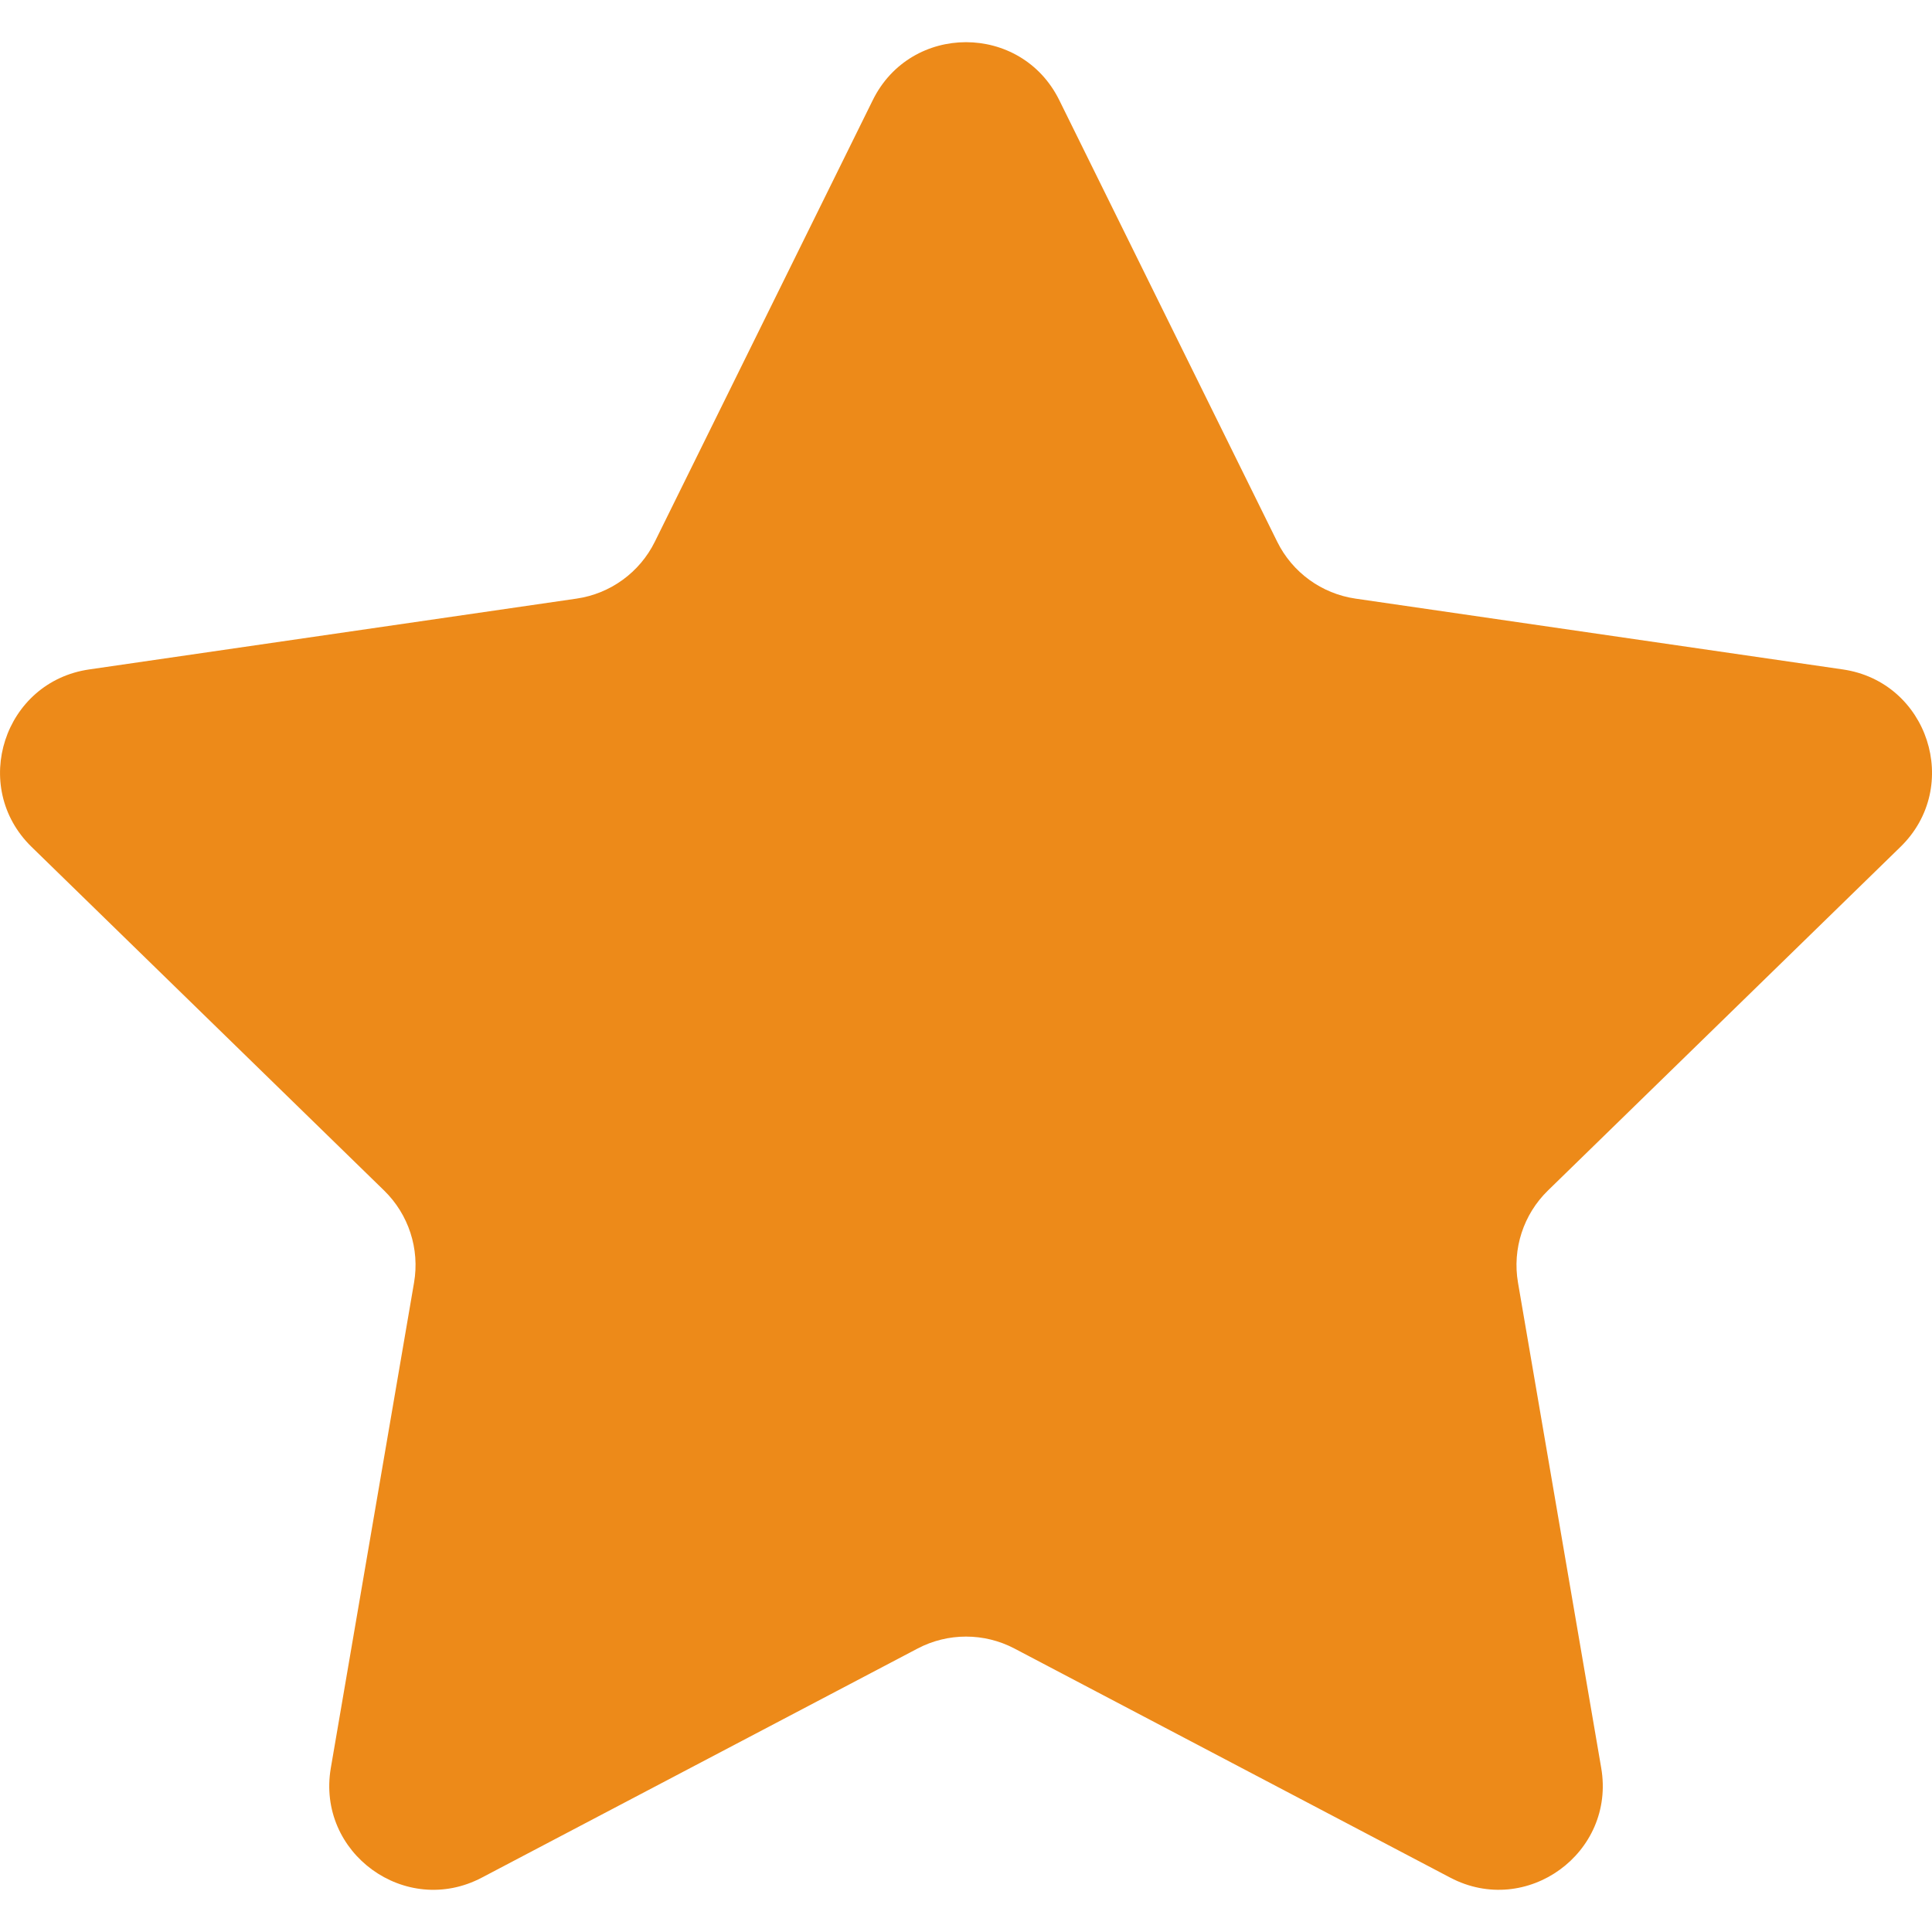
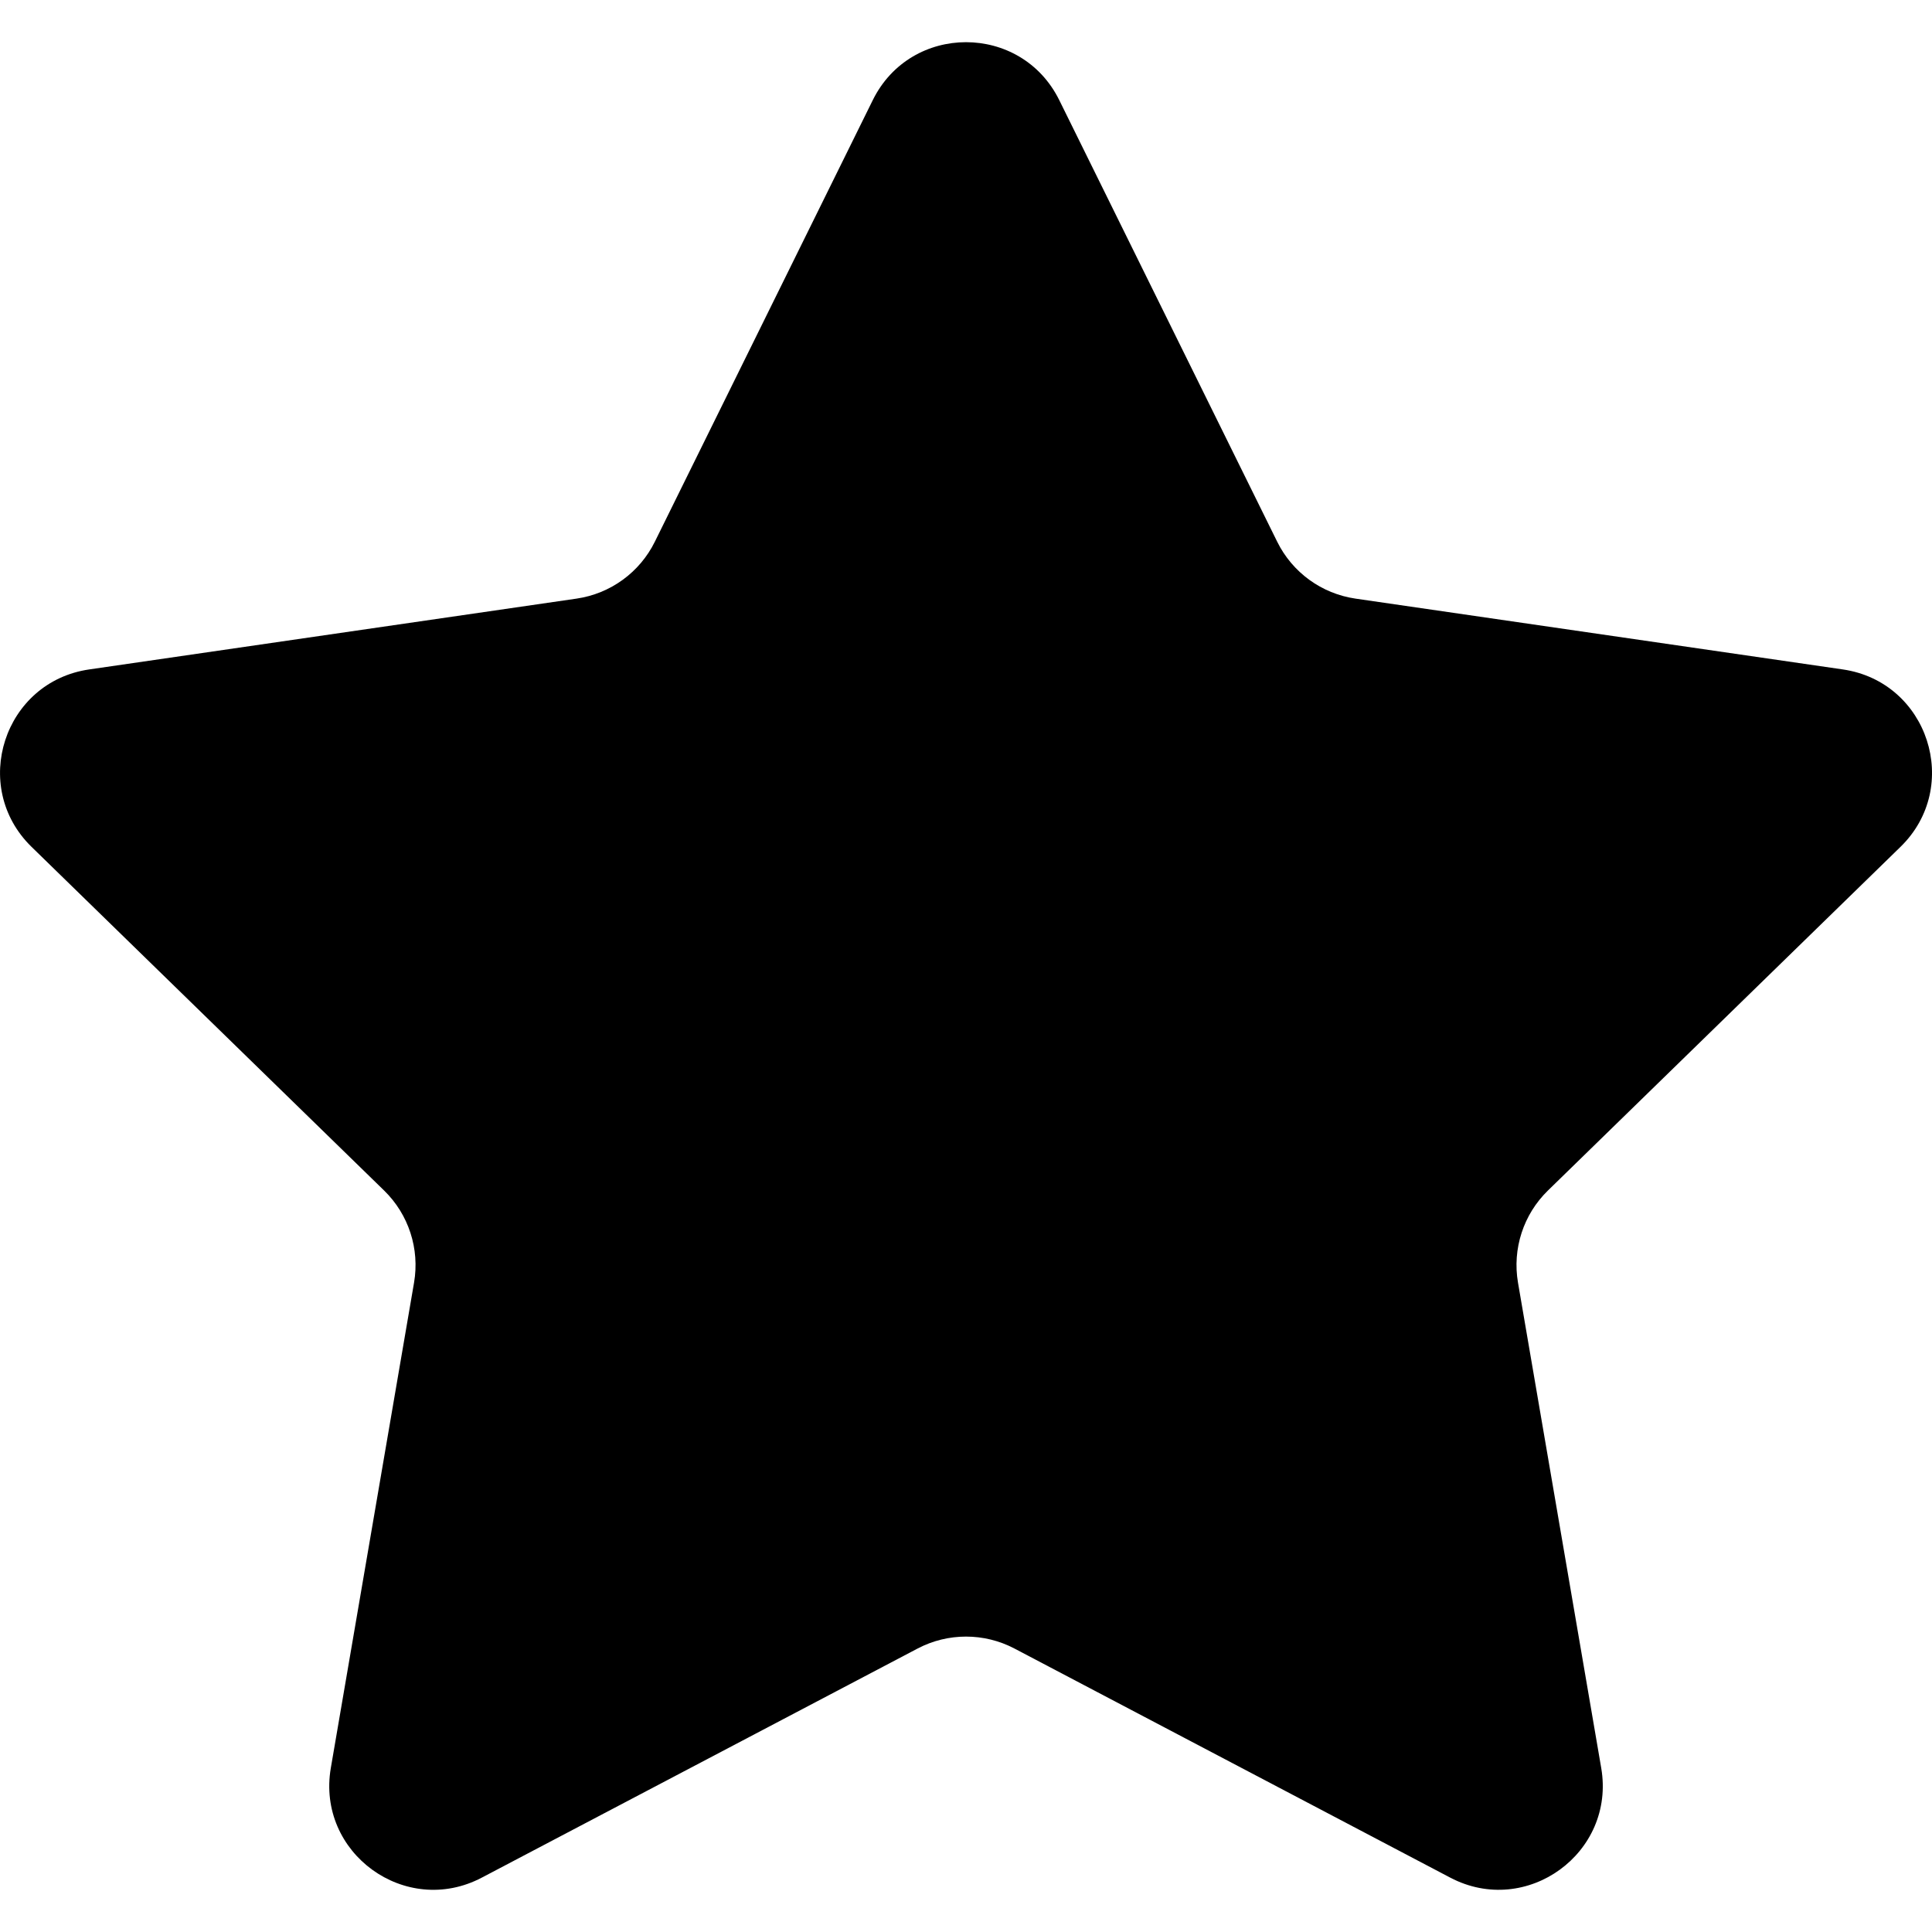
- <svg xmlns="http://www.w3.org/2000/svg" version="1.1" id="Capa_1" x="0px" y="0px" viewBox="0 0 47.94 47.94" style="enable-background:new 0 0 47.94 47.94;" xml:space="preserve">
-   <path style="fill:#ED8A19;" d="M26.285,2.486l5.407,10.956c0.376,0.762,1.103,1.29,1.944,1.412l12.091,1.757  c2.118,0.308,2.963,2.91,1.431,4.403l-8.749,8.528c-0.608,0.593-0.886,1.448-0.742,2.285l2.065,12.042  c0.362,2.109-1.852,3.717-3.746,2.722l-10.814-5.685c-0.752-0.395-1.651-0.395-2.403,0l-10.814,5.685  c-1.894,0.996-4.108-0.613-3.746-2.722l2.065-12.042c0.144-0.837-0.134-1.692-0.742-2.285l-8.749-8.528  c-1.532-1.494-0.687-4.096,1.431-4.403l12.091-1.757c0.841-0.122,1.568-0.65,1.944-1.412l5.407-10.956  C22.602,0.567,25.338,0.567,26.285,2.486z" />
-   <g>
- </g>
-   <g>
- </g>
-   <g>
- </g>
-   <g>
- </g>
-   <g>
- </g>
-   <g>
- </g>
-   <g>
- </g>
-   <g>
- </g>
-   <g>
- </g>
-   <g>
- </g>
-   <g>
- </g>
-   <g>
- </g>
-   <g>
- </g>
-   <g>
- </g>
-   <g>
- </g>
+ <svg xmlns="http://www.w3.org/2000/svg" viewBox="0 0 47.94 47.94">
+   <path d="M26.285 2.486l5.407 10.956a2.58 2.58 0 0 0 1.944 1.412l12.091 1.757c2.118.308 2.963 2.91 1.431 4.403l-8.749 8.528a2.582 2.582 0 0 0-.742 2.285l2.065 12.042c.362 2.109-1.852 3.717-3.746 2.722l-10.814-5.685a2.585 2.585 0 0 0-2.403 0l-10.814 5.685c-1.894.996-4.108-.613-3.746-2.722l2.065-12.042a2.582 2.582 0 0 0-.742-2.285L.783 21.014c-1.532-1.494-.687-4.096 1.431-4.403l12.091-1.757a2.58 2.58 0 0 0 1.944-1.412l5.407-10.956c.946-1.919 3.682-1.919 4.629 0z" />
</svg>
